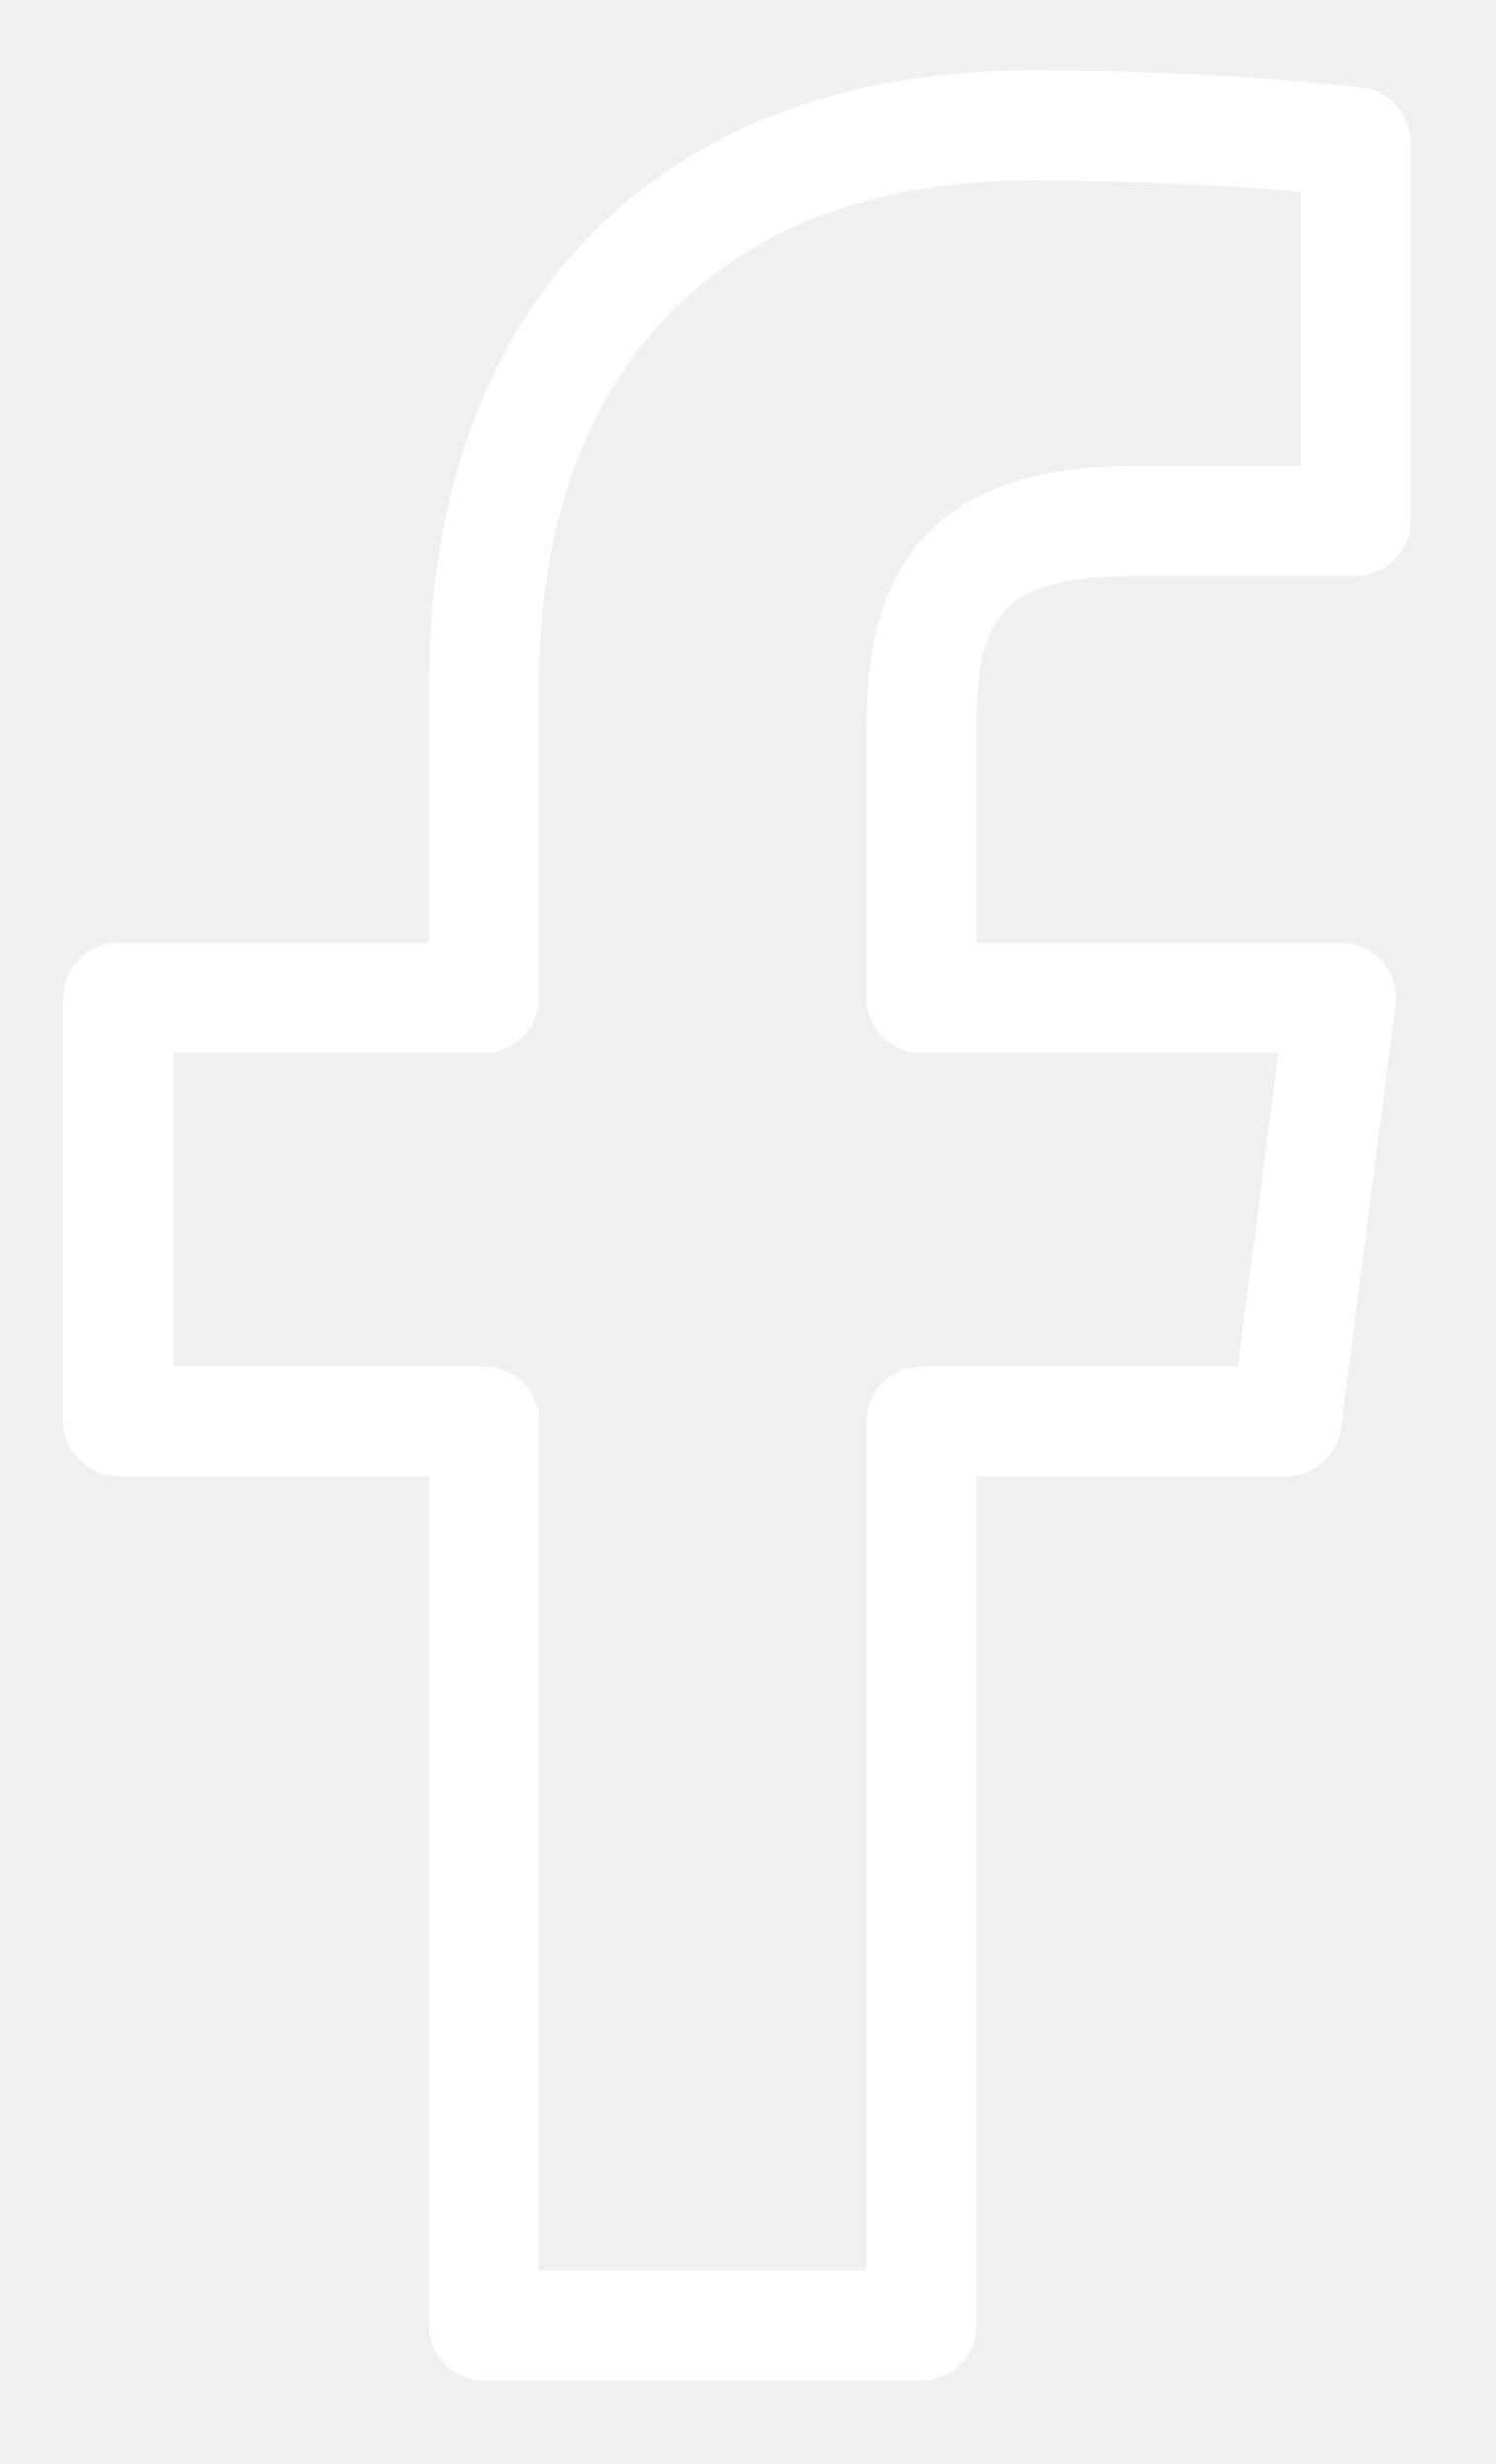
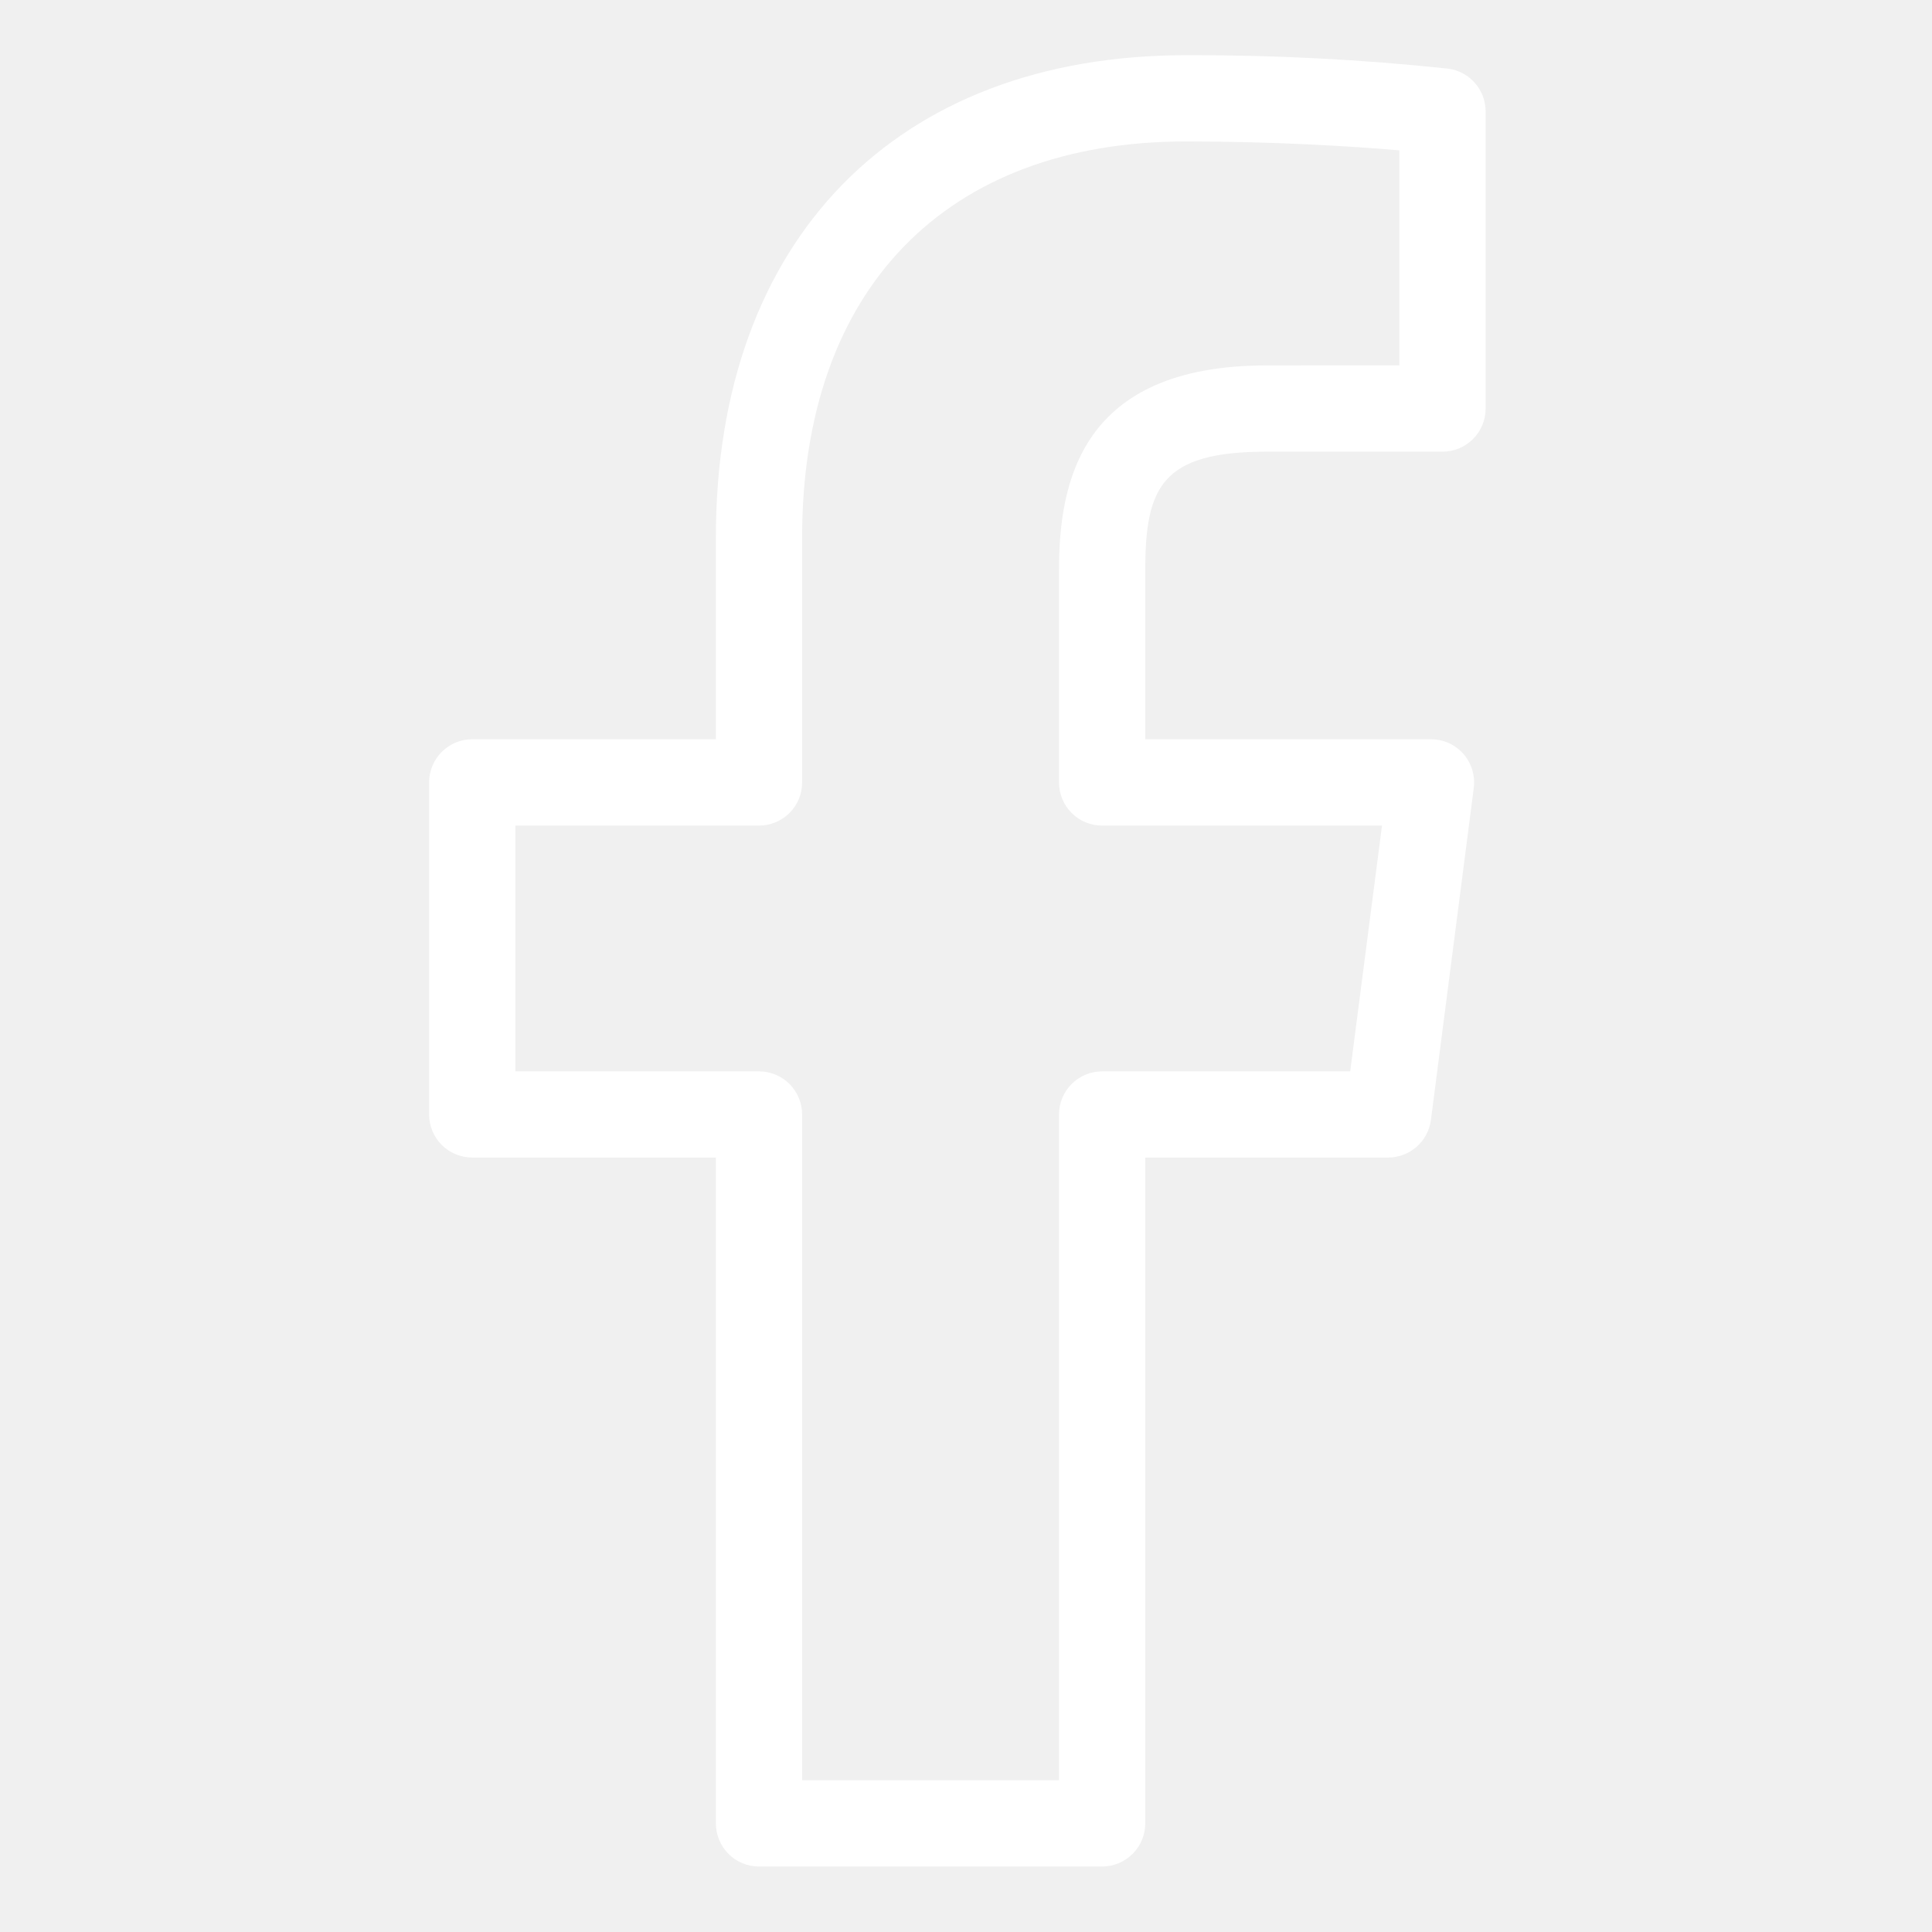
- <svg xmlns="http://www.w3.org/2000/svg" width="17" height="28" viewBox="0 0 17 28" fill="none">
+ <svg xmlns="http://www.w3.org/2000/svg" width="28" height="28" viewBox="0 0 17 28" fill="none">
  <path d="M15.488 0.995C14.227 0.861 12.959 0.796 11.691 0.8C7.487 0.8 4.875 3.477 4.875 7.787V10.714H1.344C1.178 10.714 1.019 10.78 0.902 10.897C0.785 11.014 0.719 11.173 0.719 11.339V16.151C0.719 16.317 0.785 16.476 0.902 16.593C1.019 16.71 1.178 16.776 1.344 16.776H4.875V26.426C4.875 26.592 4.941 26.751 5.058 26.868C5.175 26.985 5.334 27.051 5.5 27.051H10.473C10.638 27.051 10.797 26.985 10.914 26.868C11.032 26.751 11.098 26.592 11.098 26.426V16.776H14.617C14.769 16.776 14.916 16.721 15.03 16.621C15.144 16.521 15.218 16.383 15.238 16.233L15.859 11.42C15.87 11.332 15.863 11.242 15.837 11.157C15.811 11.072 15.767 10.993 15.709 10.926C15.65 10.86 15.578 10.806 15.497 10.769C15.416 10.733 15.328 10.714 15.239 10.714H11.098V8.265C11.098 7.052 11.341 6.546 12.857 6.546H15.406C15.572 6.546 15.731 6.48 15.848 6.363C15.965 6.246 16.031 6.087 16.031 5.921V1.615C16.031 1.463 15.976 1.317 15.876 1.203C15.776 1.088 15.638 1.015 15.488 0.995ZM14.781 5.295L12.856 5.296C10.16 5.296 9.848 6.991 9.848 8.265V11.34C9.848 11.505 9.913 11.664 10.03 11.781C10.147 11.899 10.306 11.965 10.471 11.965H14.529L14.068 15.527H10.473C10.307 15.527 10.148 15.593 10.031 15.71C9.913 15.828 9.848 15.987 9.848 16.152V25.8H6.125V16.152C6.125 15.987 6.059 15.828 5.942 15.71C5.825 15.593 5.666 15.527 5.5 15.527H1.97V11.965H5.5C5.666 11.965 5.825 11.899 5.942 11.782C6.059 11.665 6.125 11.506 6.125 11.34V7.787C6.125 4.195 8.206 2.05 11.691 2.05C12.953 2.05 14.091 2.119 14.781 2.179V5.295Z" fill="white" />
</svg>
